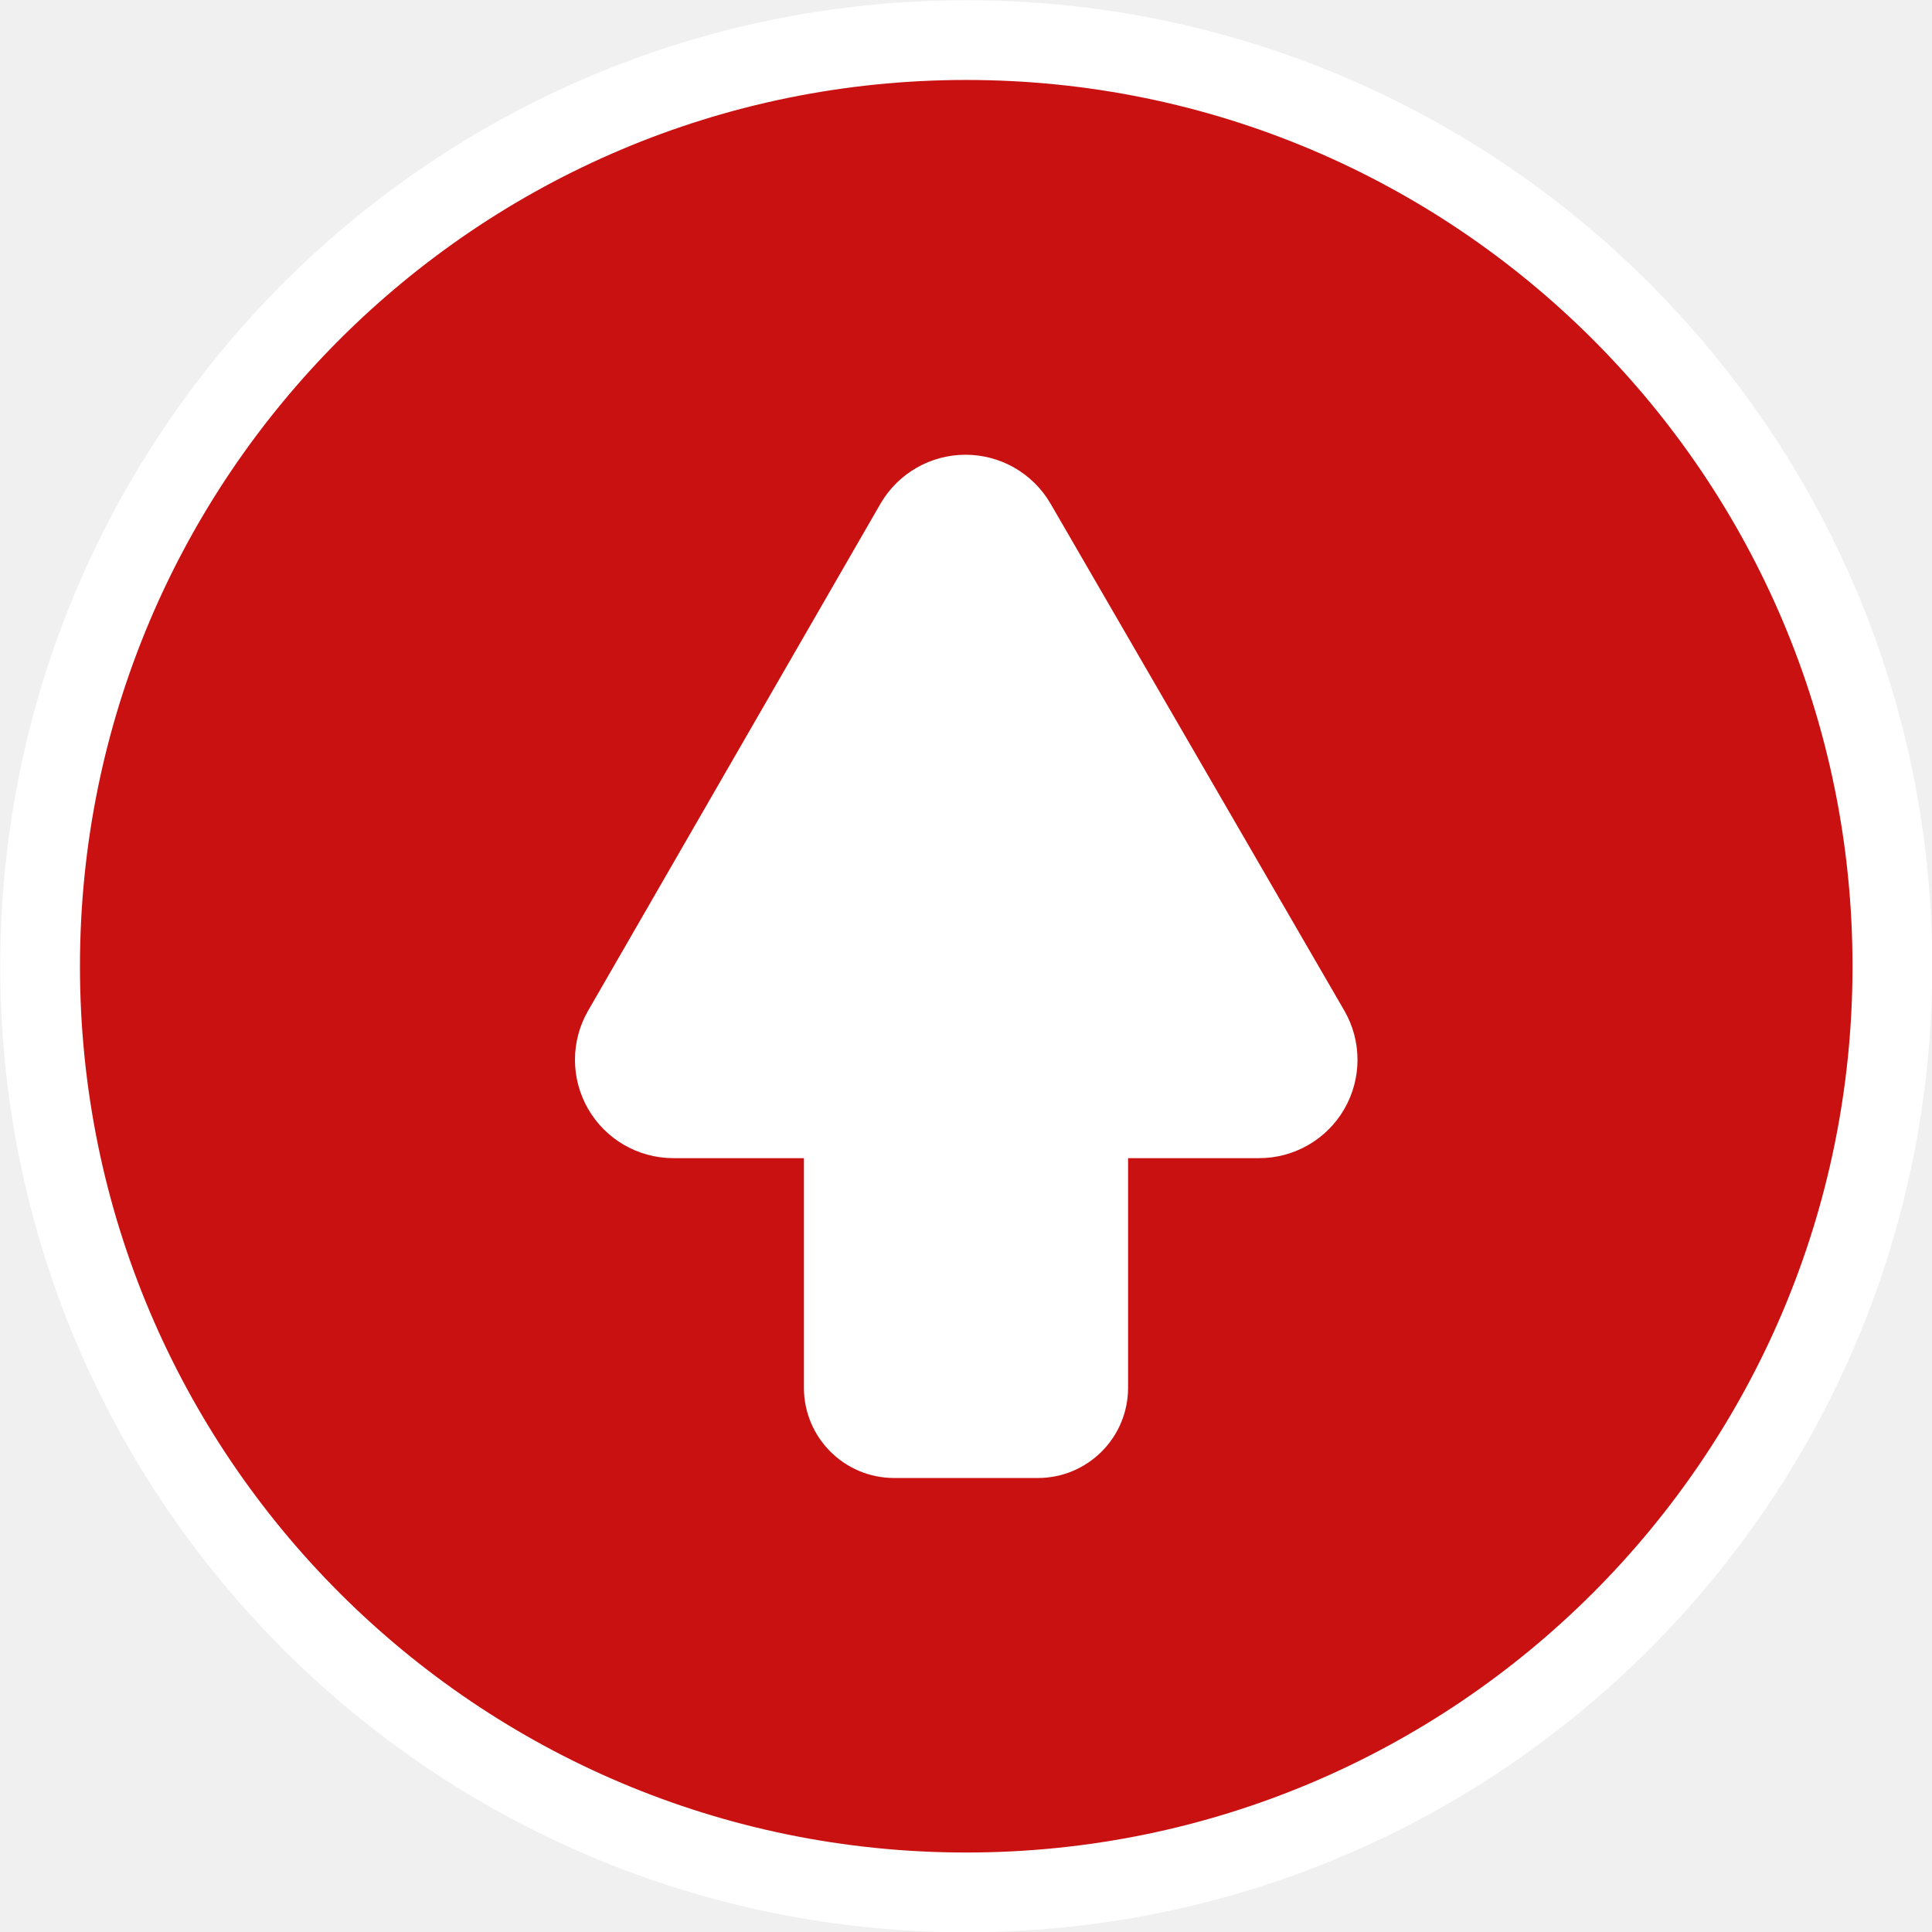
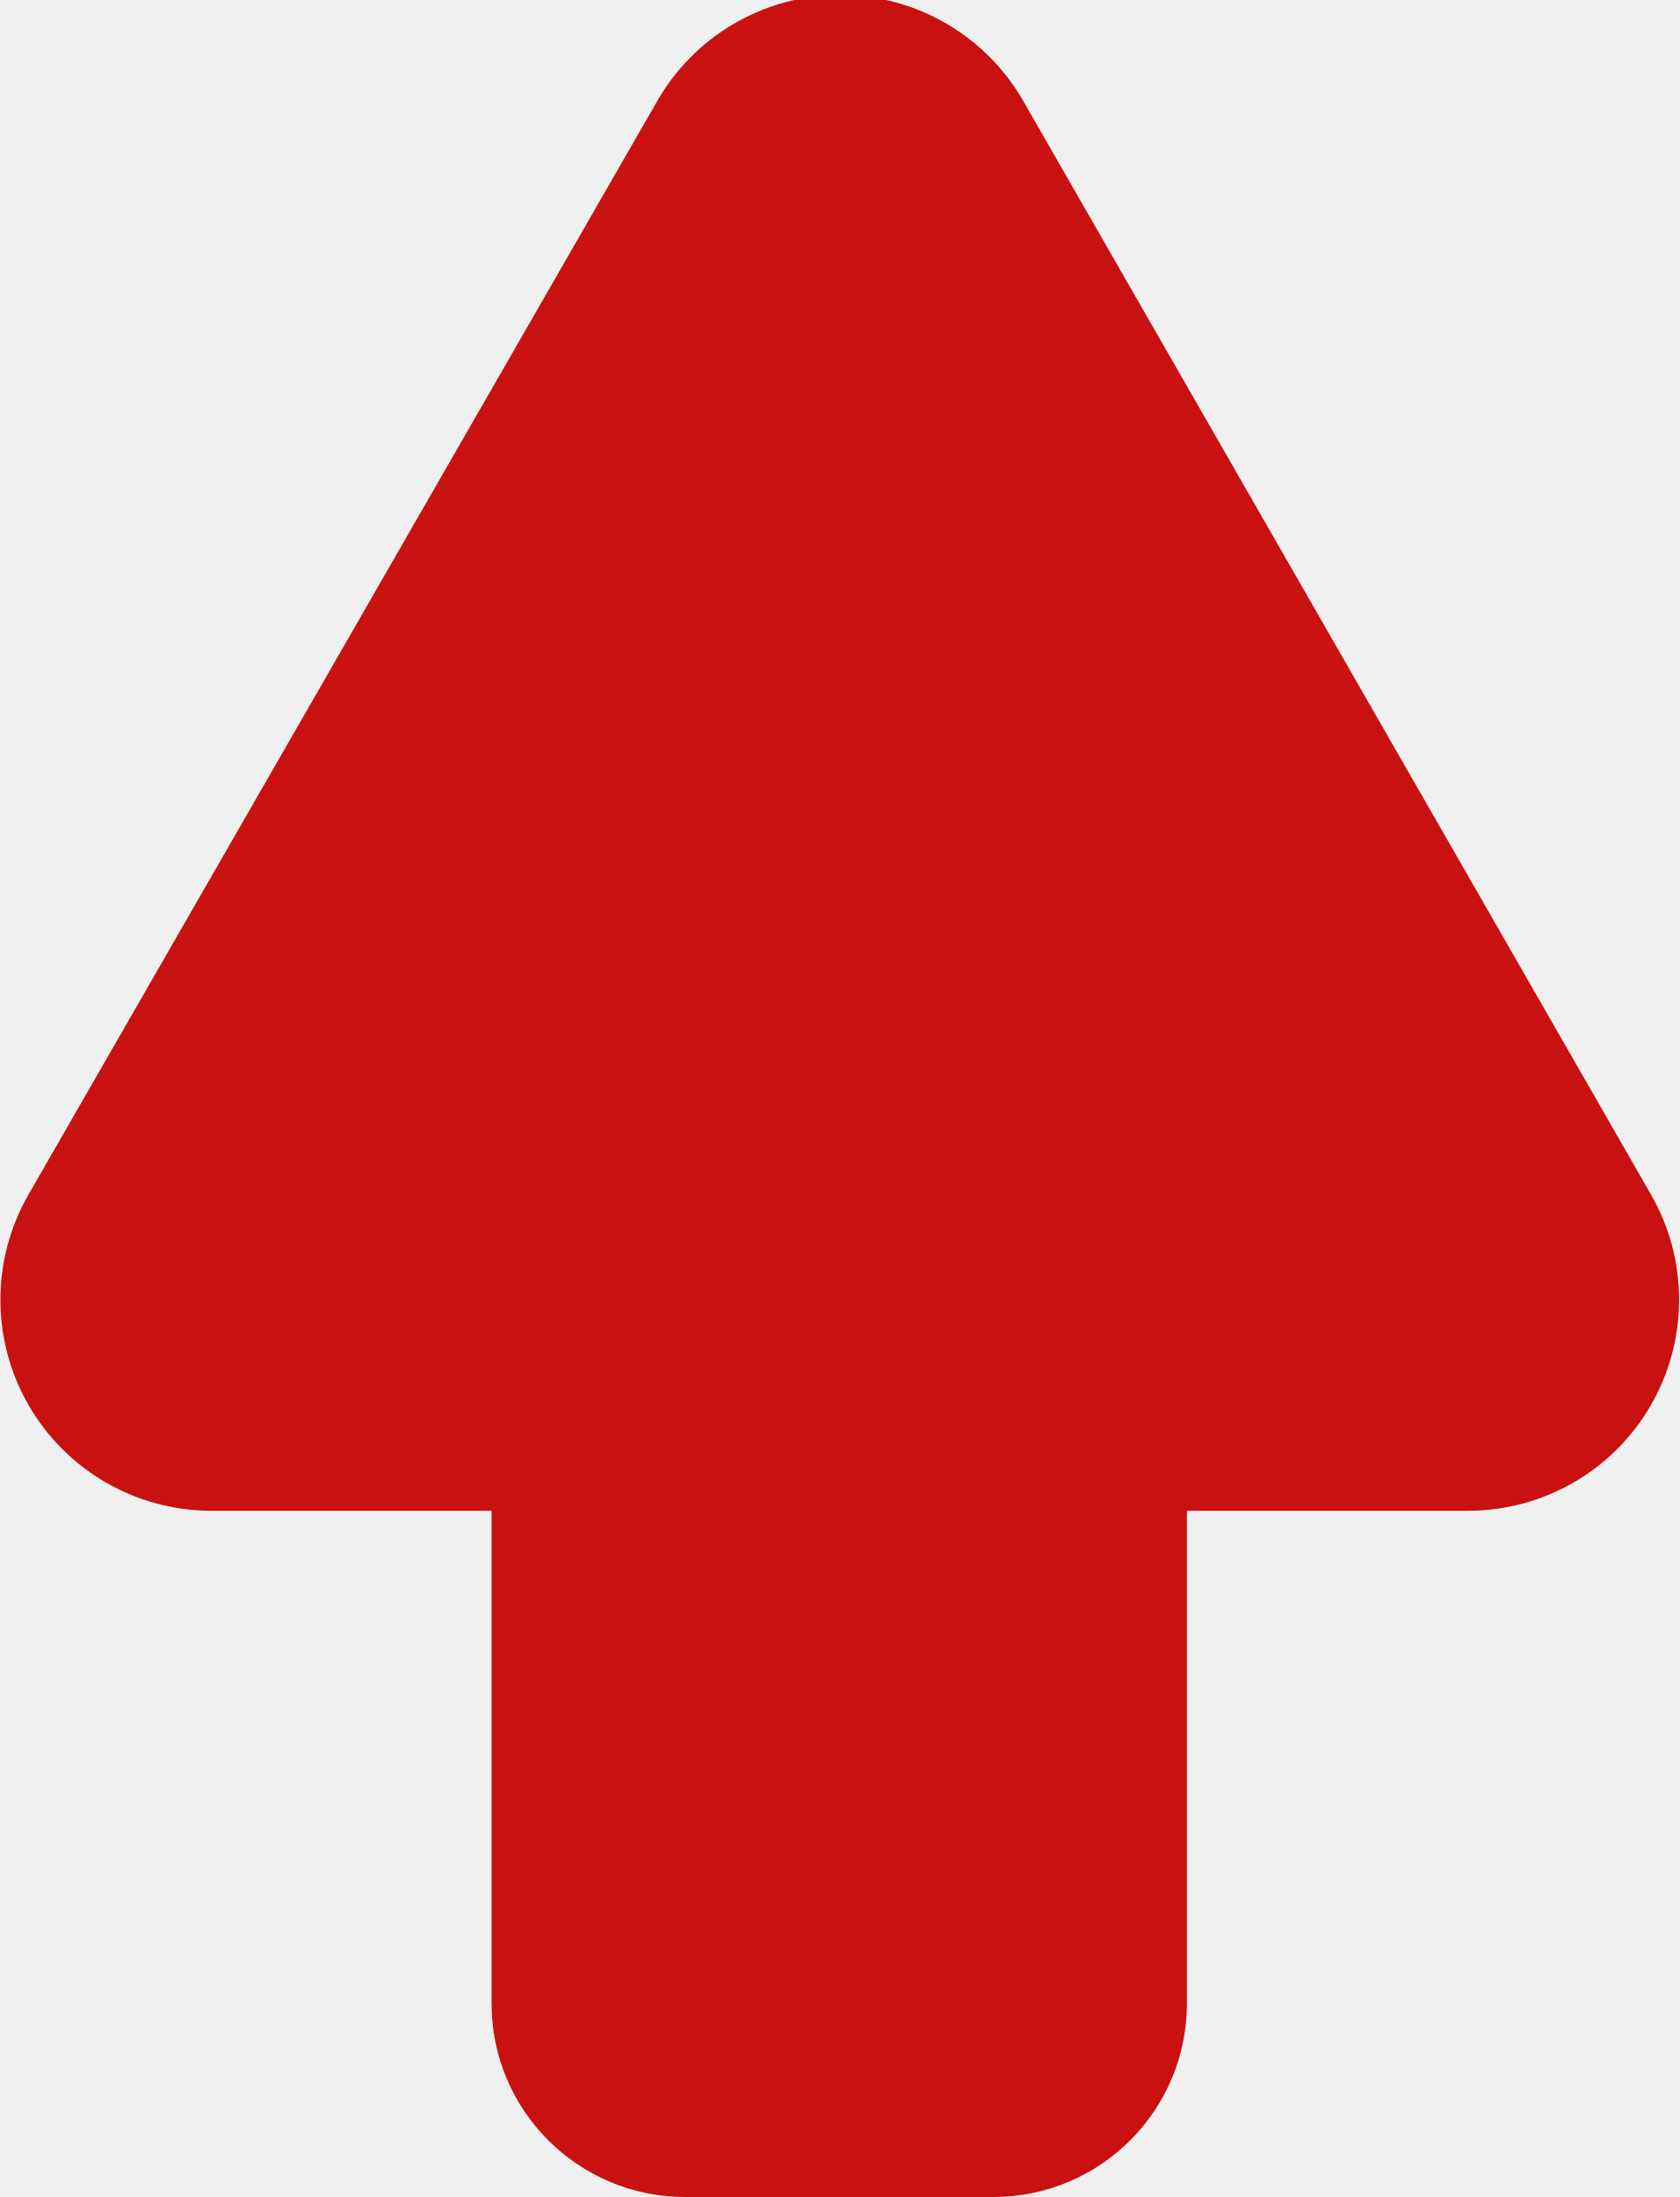
- <svg xmlns="http://www.w3.org/2000/svg" viewBox="0 0 40.47 40.47">
+ <svg xmlns="http://www.w3.org/2000/svg" viewBox="0 0 16.4 21.45">
  <defs>
-     <style>.cls-1{fill:#c91111;stroke:#fff;stroke-width:1.67px;}.cls-2{fill:#fff;}</style>
+     <style>.cls-1{fill:#c91111;}</style>
  </defs>
  <g id="Layer_2" data-name="Layer 2">
    <g id="botones">
-       <circle class="cls-1" cx="20.24" cy="20.24" r="19.4" />
-       <path class="cls-2" d="M18.45,10.54,12.32,21.17a2.06,2.06,0,0,0,1.78,3.09H26.37a2.06,2.06,0,0,0,1.79-3.09L22,10.54A2.06,2.06,0,0,0,18.45,10.54Z" />
-       <rect class="cls-2" x="15.65" y="22.98" width="9.17" height="6.79" rx="1.89" transform="matrix(0, -1, 1, 0, -6.14, 46.61)" />
+       <path class="cls-1" d="M6.41,1,.28,11.66a2.06,2.06,0,0,0,1.78,3.09H14.33a2.06,2.06,0,0,0,1.79-3.09L10,1A2.06,2.06,0,0,0,6.41,1Z" />
+       <rect class="cls-1" x="3.61" y="13.47" width="9.17" height="6.79" rx="1.89" transform="matrix(0, -1, 1, 0, -8.67, 25.06)" />
    </g>
  </g>
</svg>
